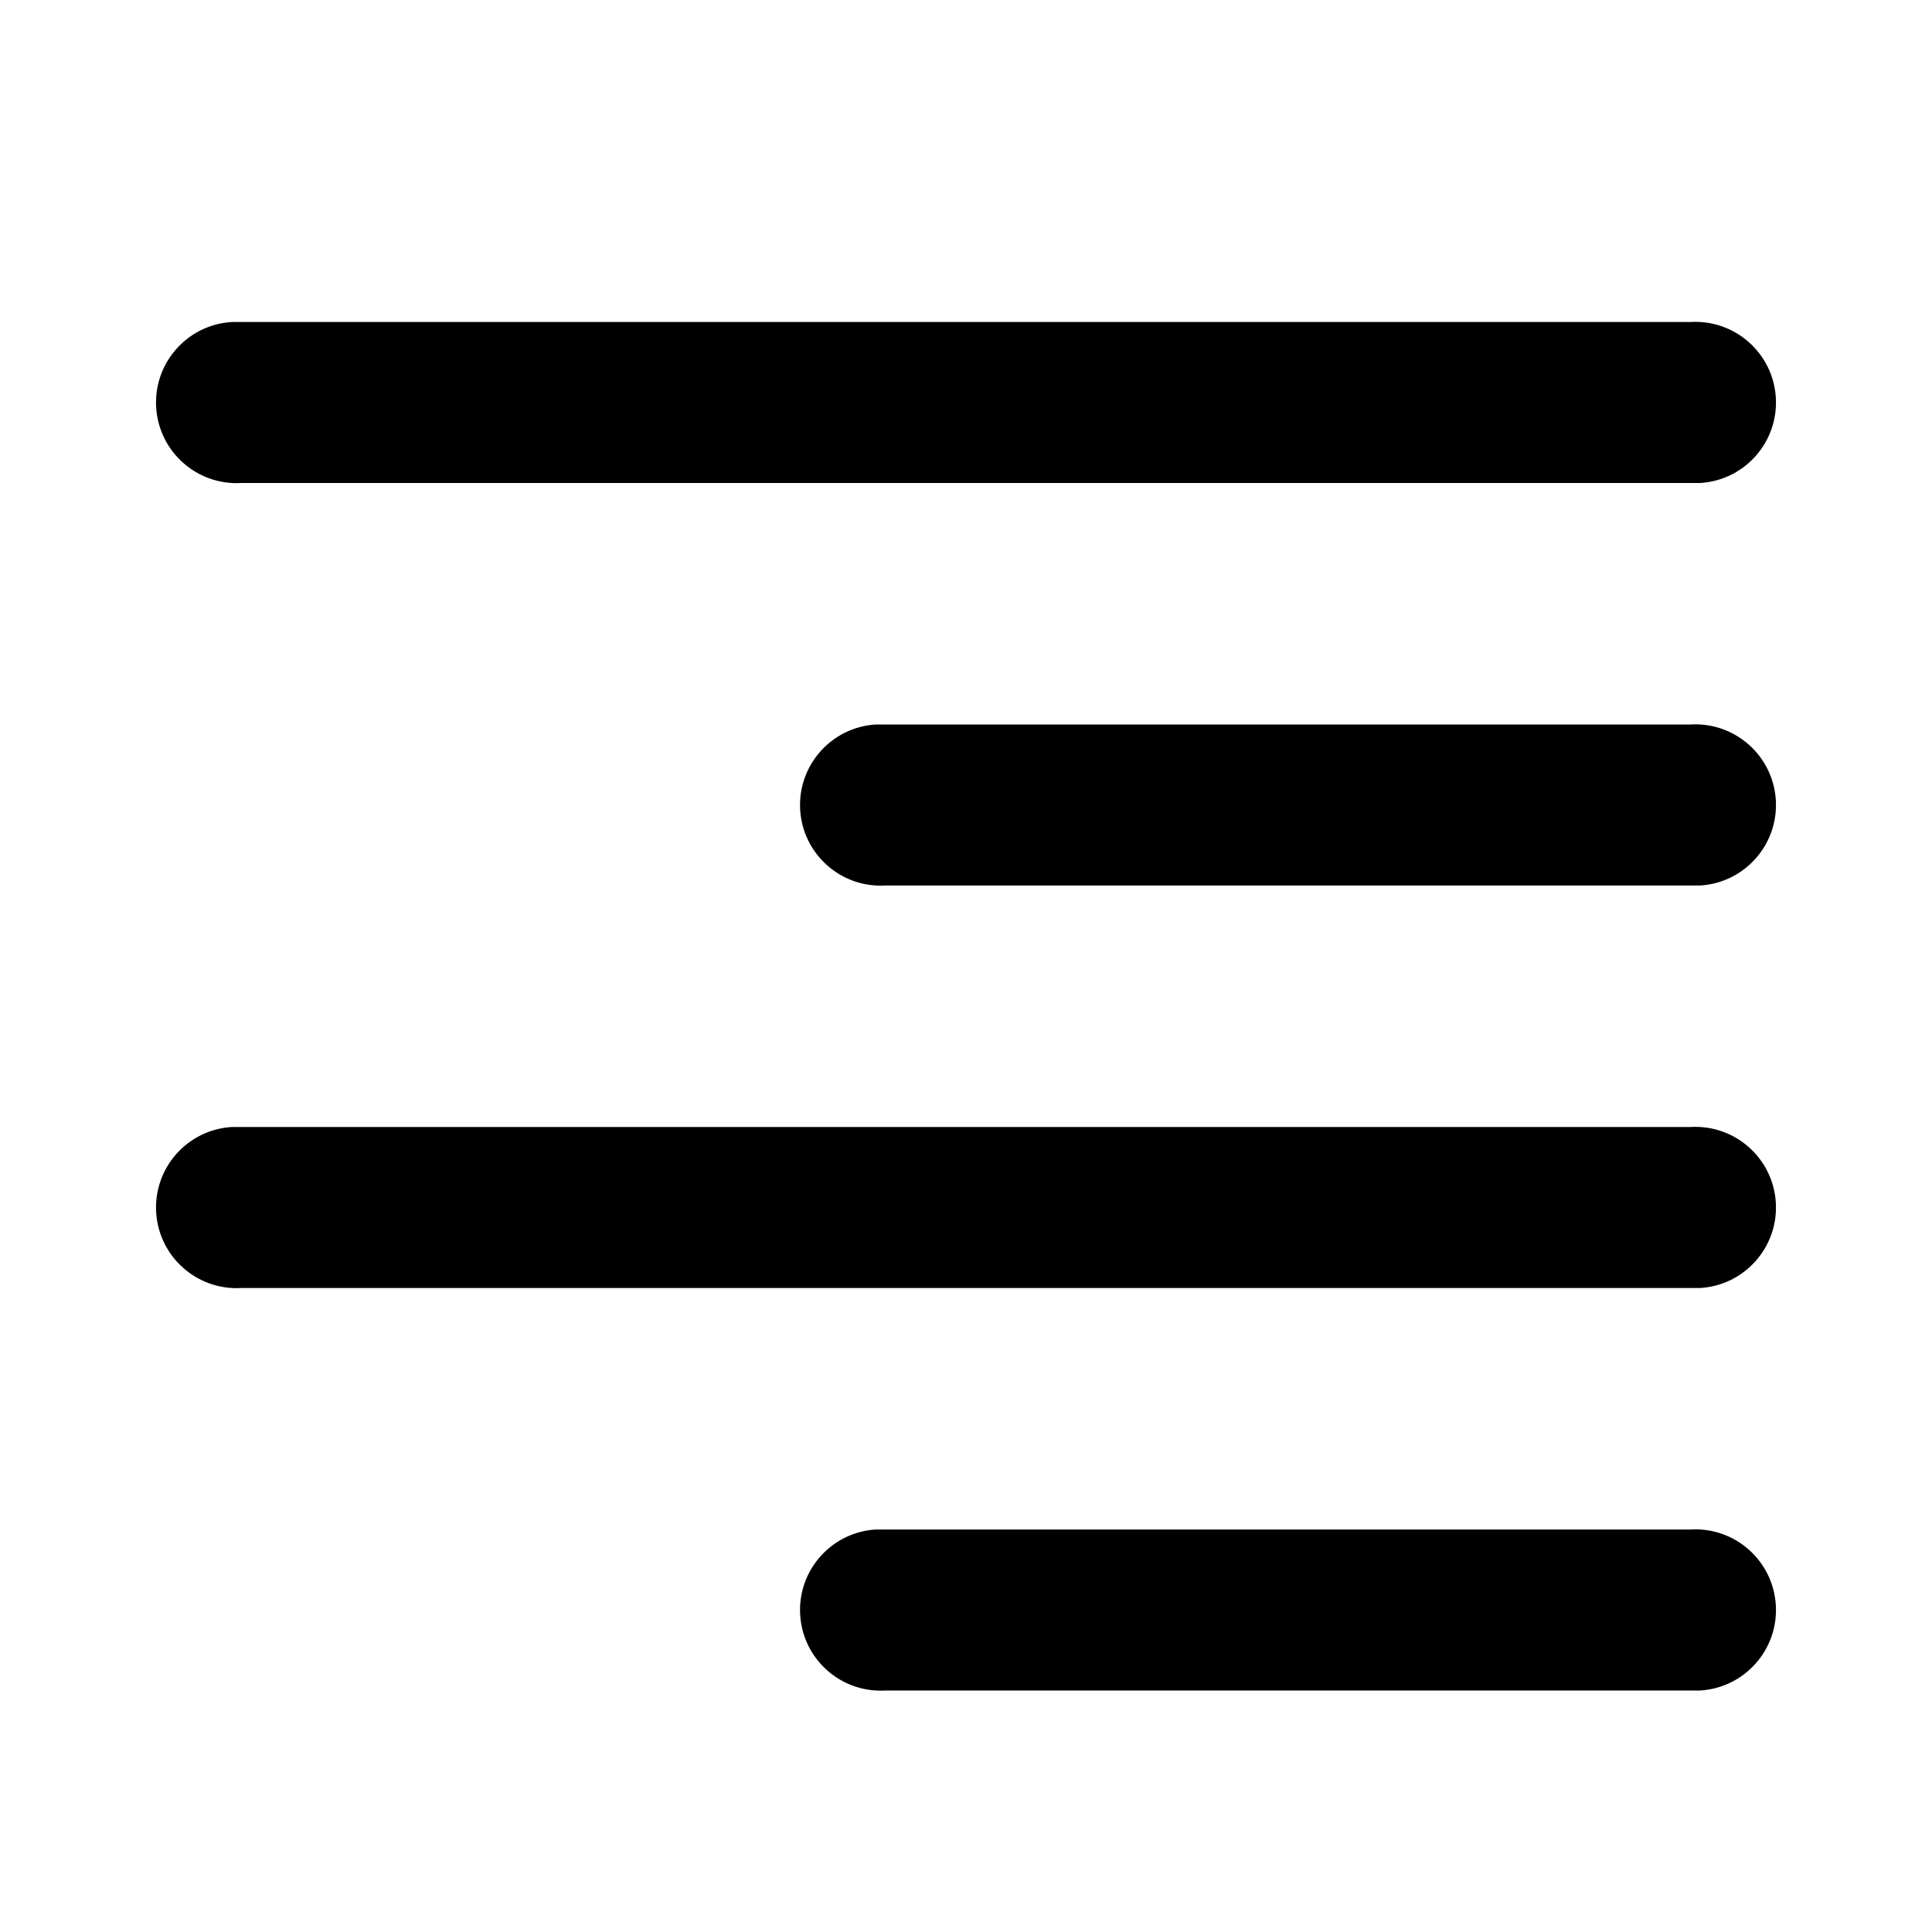
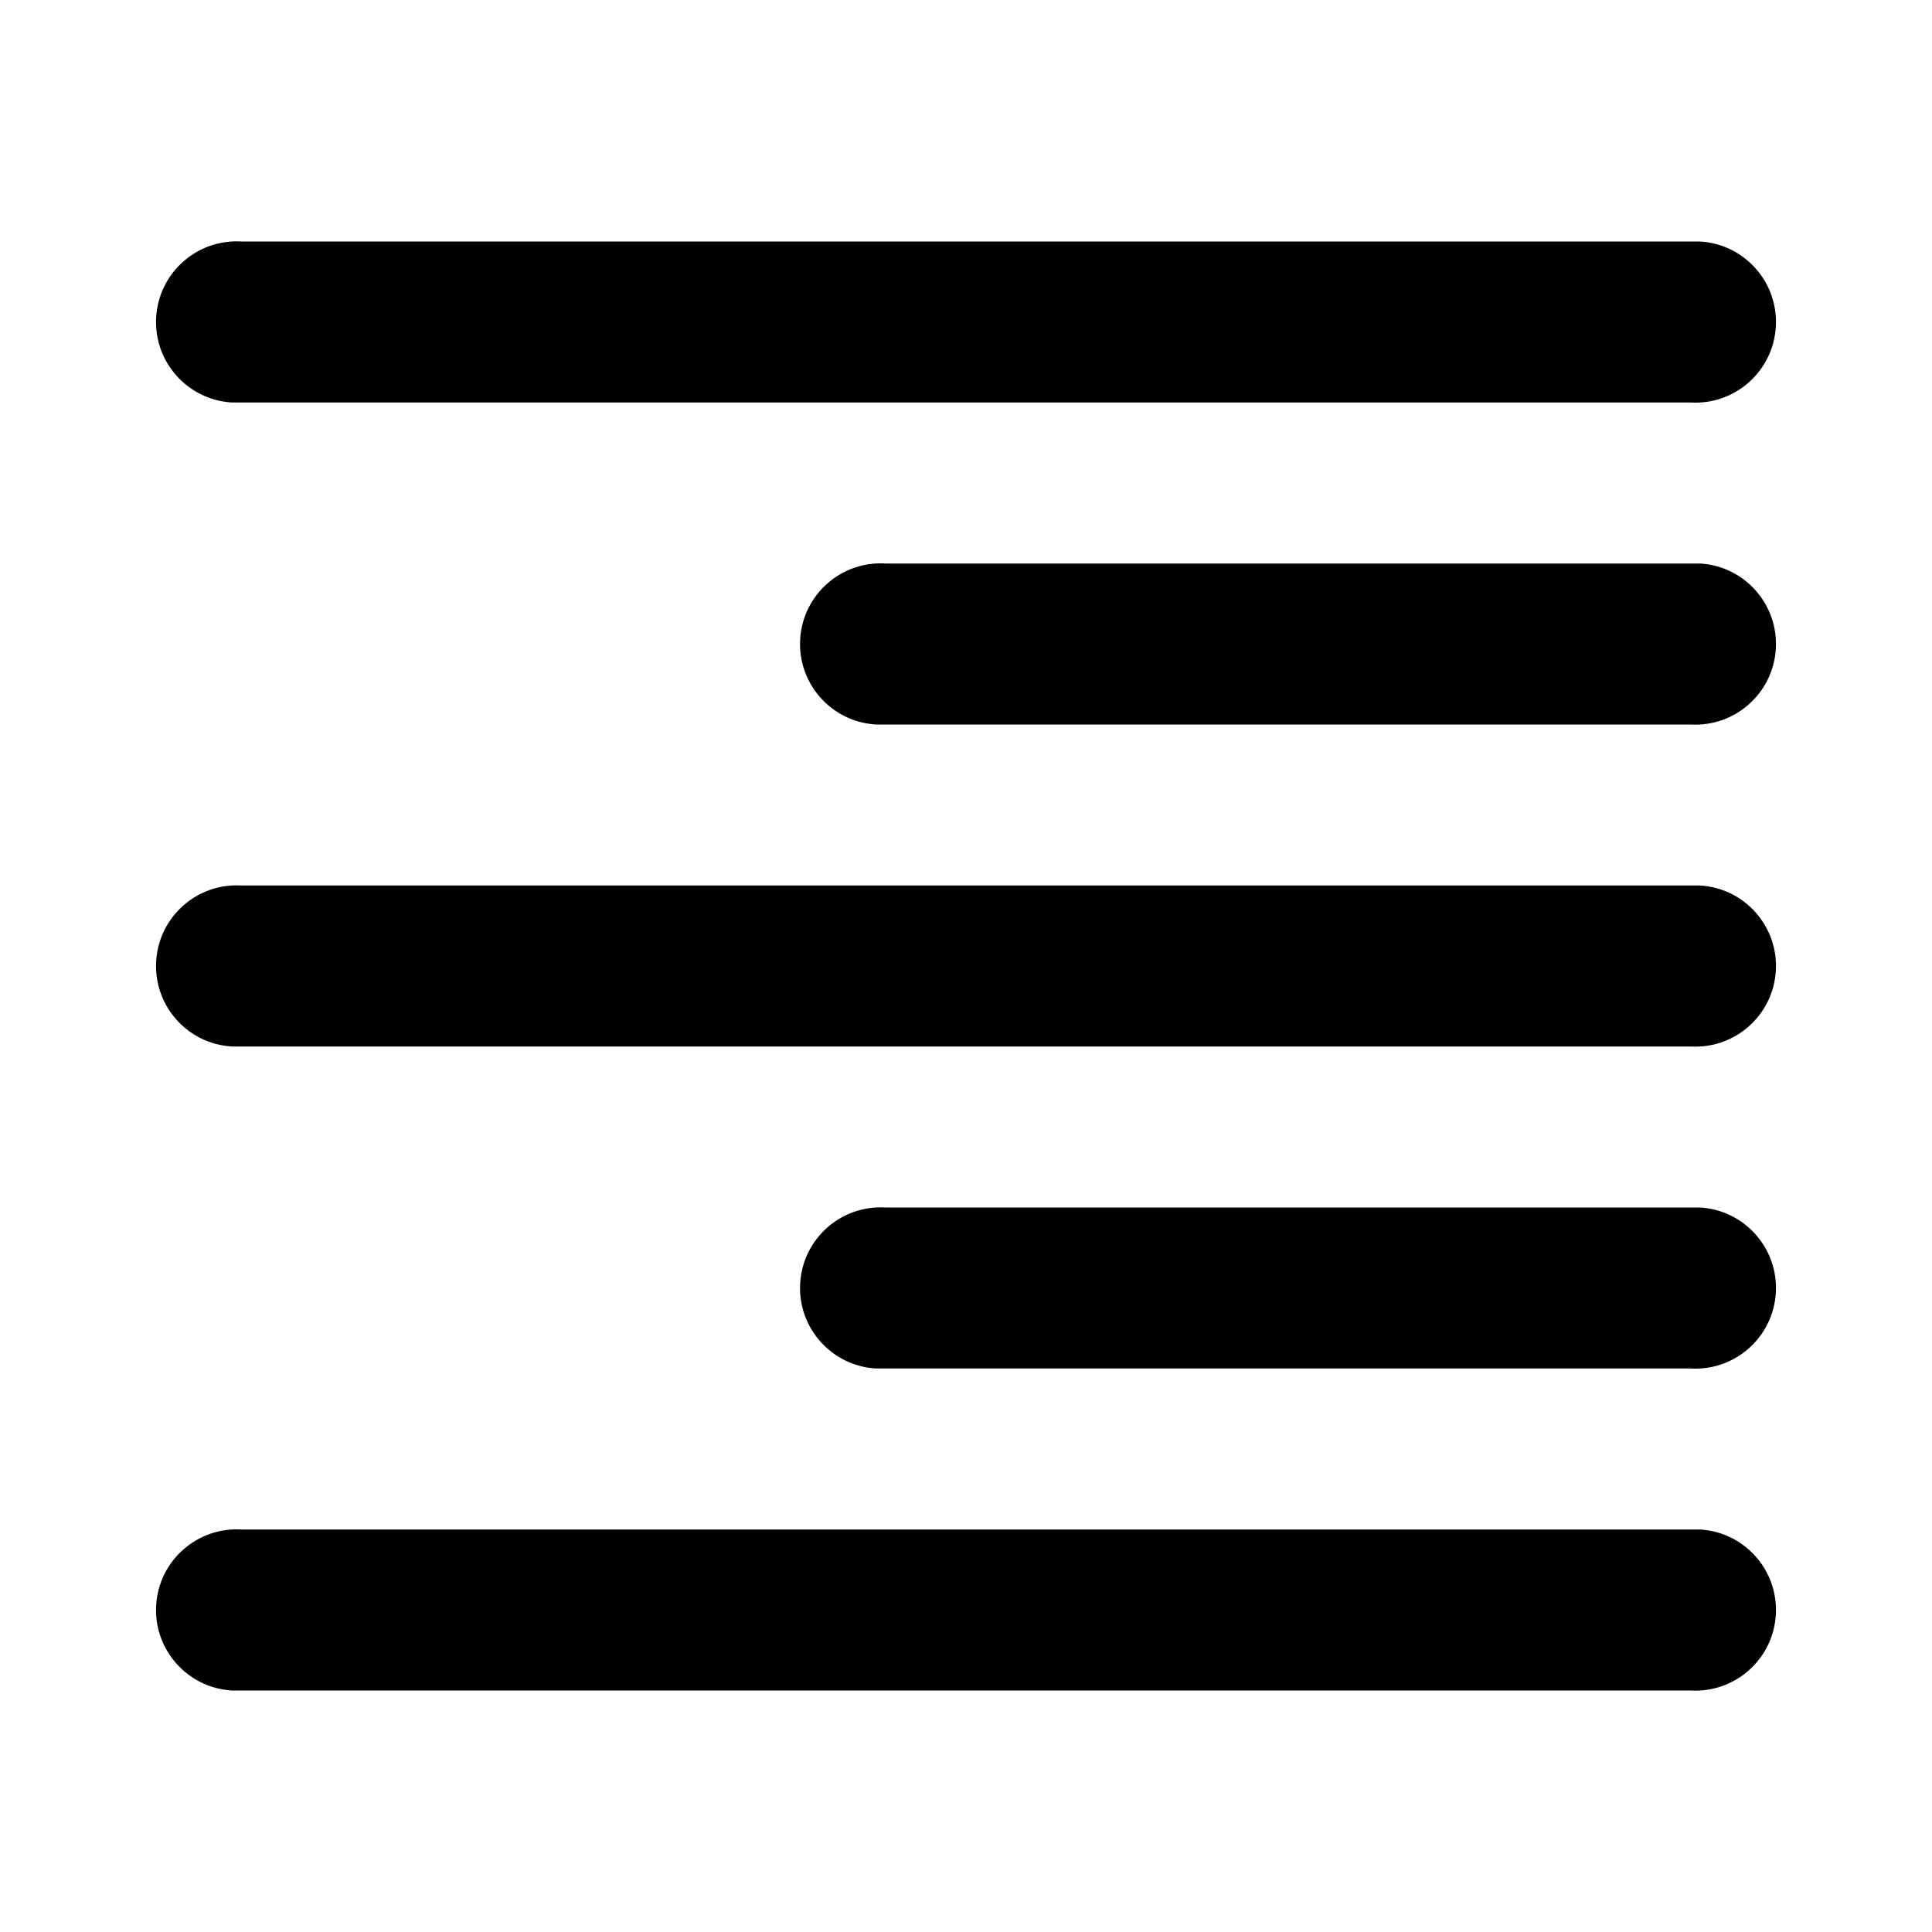
<svg viewBox="0 0 24 24">
-   <path d="M21 19a1 1 0 01.12 2H11a1 1 0 01-.12-2H21zm0-5a1 1 0 01.12 2H3a1 1 0 01-.12-2H21zm0-5a1 1 0 01.12 2H11a1 1 0 01-.12-2H21zm0-5a1 1 0 01.12 2H3a1 1 0 01-.12-2H21z" />
+   <path d="M3 19a1 1 0 00-.12 2H21a1 1 0 00.12-2H3zm8-4a1 1 0 00-.12 2H21a1 1 0 00.12-2H11zm-8-4a1 1 0 00-.12 2H21a1 1 0 00.12-2H3zm8-4a1 1 0 00-.12 2H21a1 1 0 00.12-2H11zM3 3a1 1 0 00-.12 2H21a1 1 0 00.12-2H3z" />
</svg>
